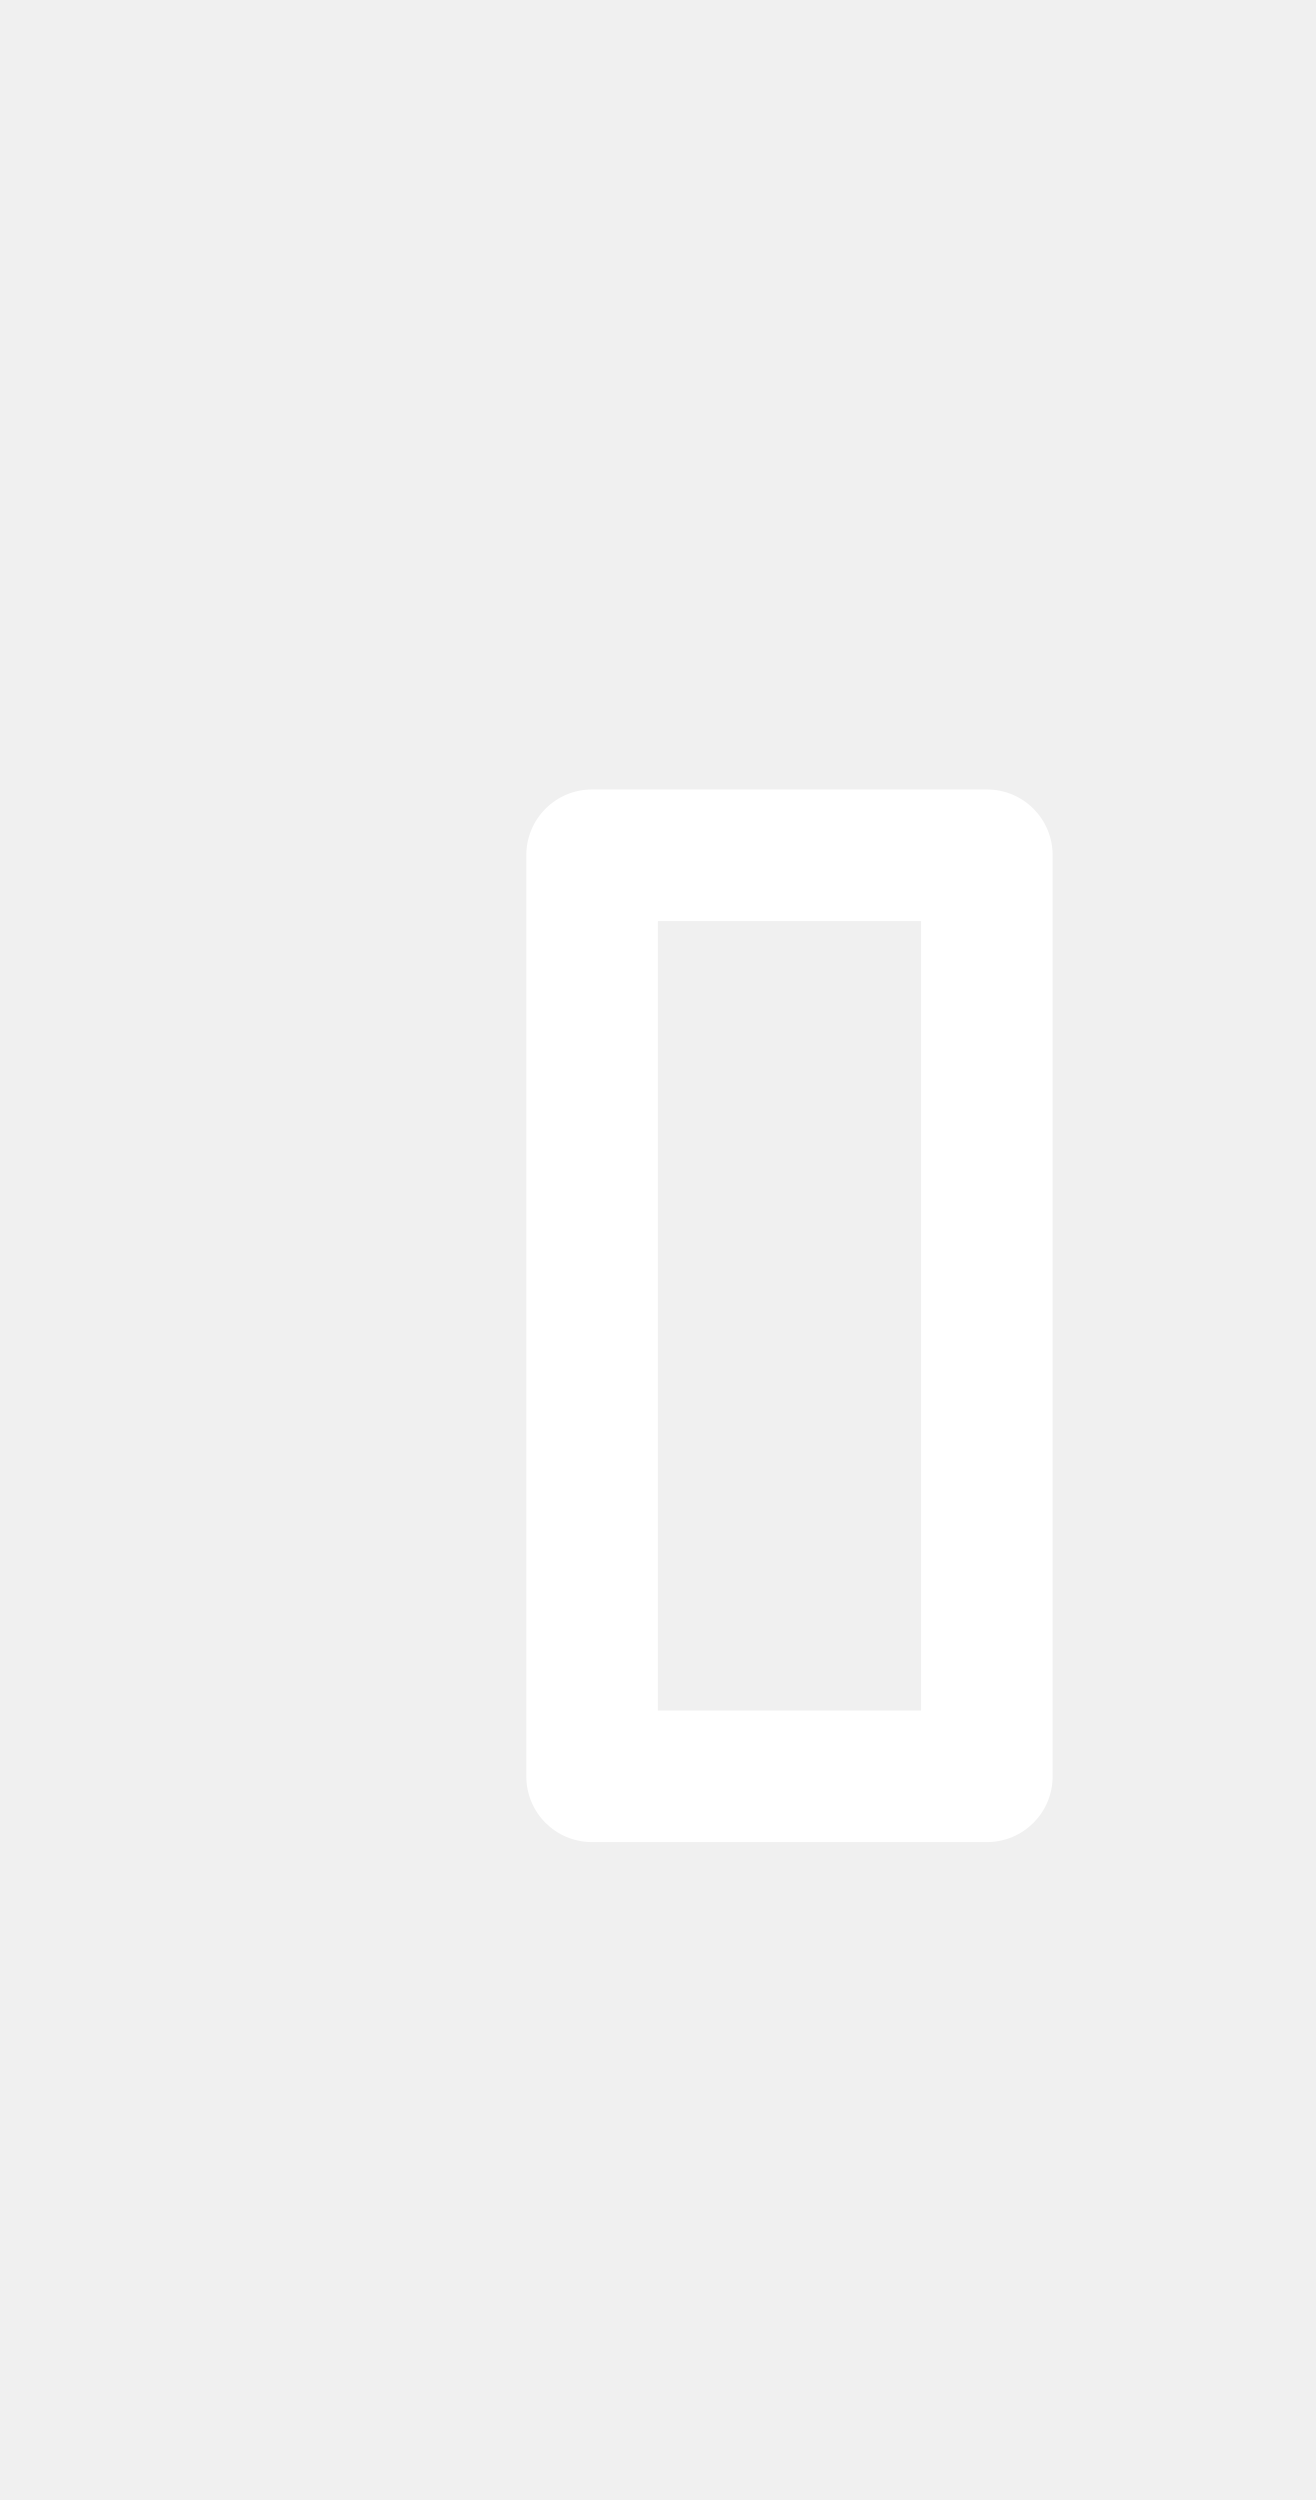
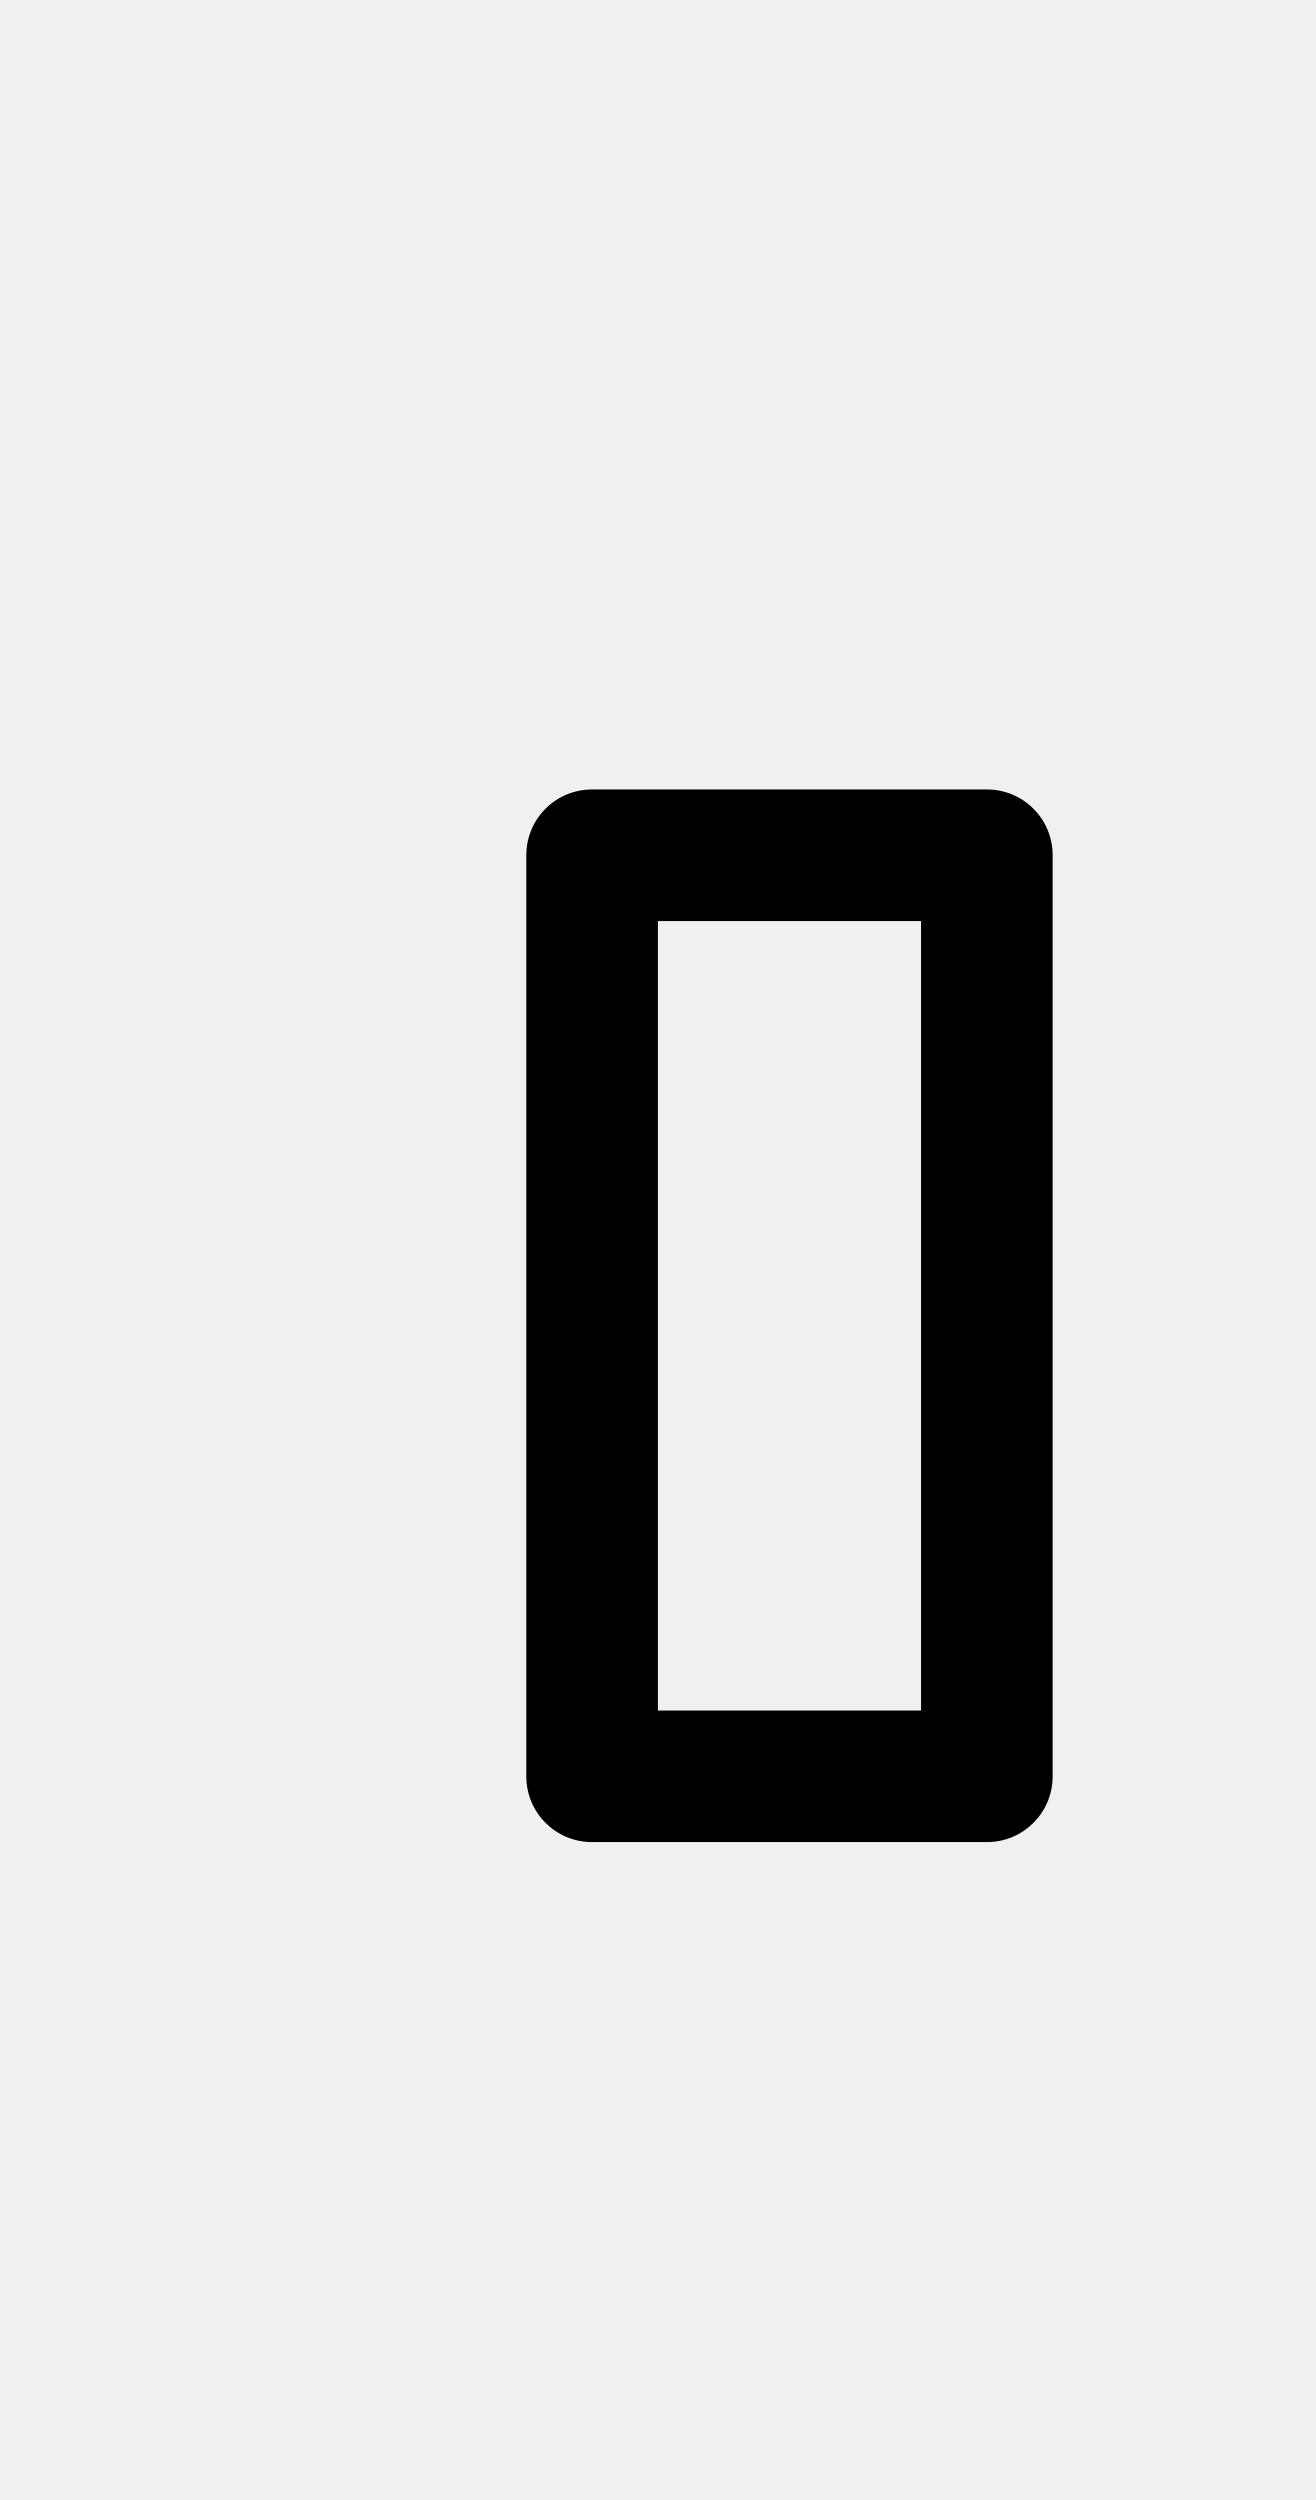
<svg xmlns="http://www.w3.org/2000/svg" width="10" height="19">
  <defs>
    <clipPath>
-       <rect width="10" height="19" x="20" y="1033.36" opacity="0.12" fill="#bf4040" color="#ffffff" />
+       <rect width="10" height="19" x="20" y="1033.36" opacity="0.12" fill="#ffb7ad" color="#ffffff" />
    </clipPath>
  </defs>
  <g transform="translate(0,-1033.362)">
-     <path d="m 4.5,1039.362 c -0.277,0 -0.5,0.223 -0.5,0.5 l 0,7 c 0,0.277 0.223,0.5 0.5,0.5 l 3,0 c 0.277,0 0.5,-0.223 0.5,-0.5 l 0,-7 c 0,-0.277 -0.223,-0.5 -0.5,-0.5 l -3,0 z m 0.5,1 2,0 0,6 -2,0 0,-6 z" fill="#ffffff" />
+     <path d="m 4.5,1039.362 c -0.277,0 -0.5,0.223 -0.5,0.5 l 0,7 c 0,0.277 0.223,0.5 0.5,0.5 l 3,0 c 0.277,0 0.5,-0.223 0.5,-0.5 l 0,-7 c 0,-0.277 -0.223,-0.5 -0.5,-0.5 l -3,0 z m 0.5,1 2,0 0,6 -2,0 0,-6 z" fill="#000000" />
  </g>
</svg>
